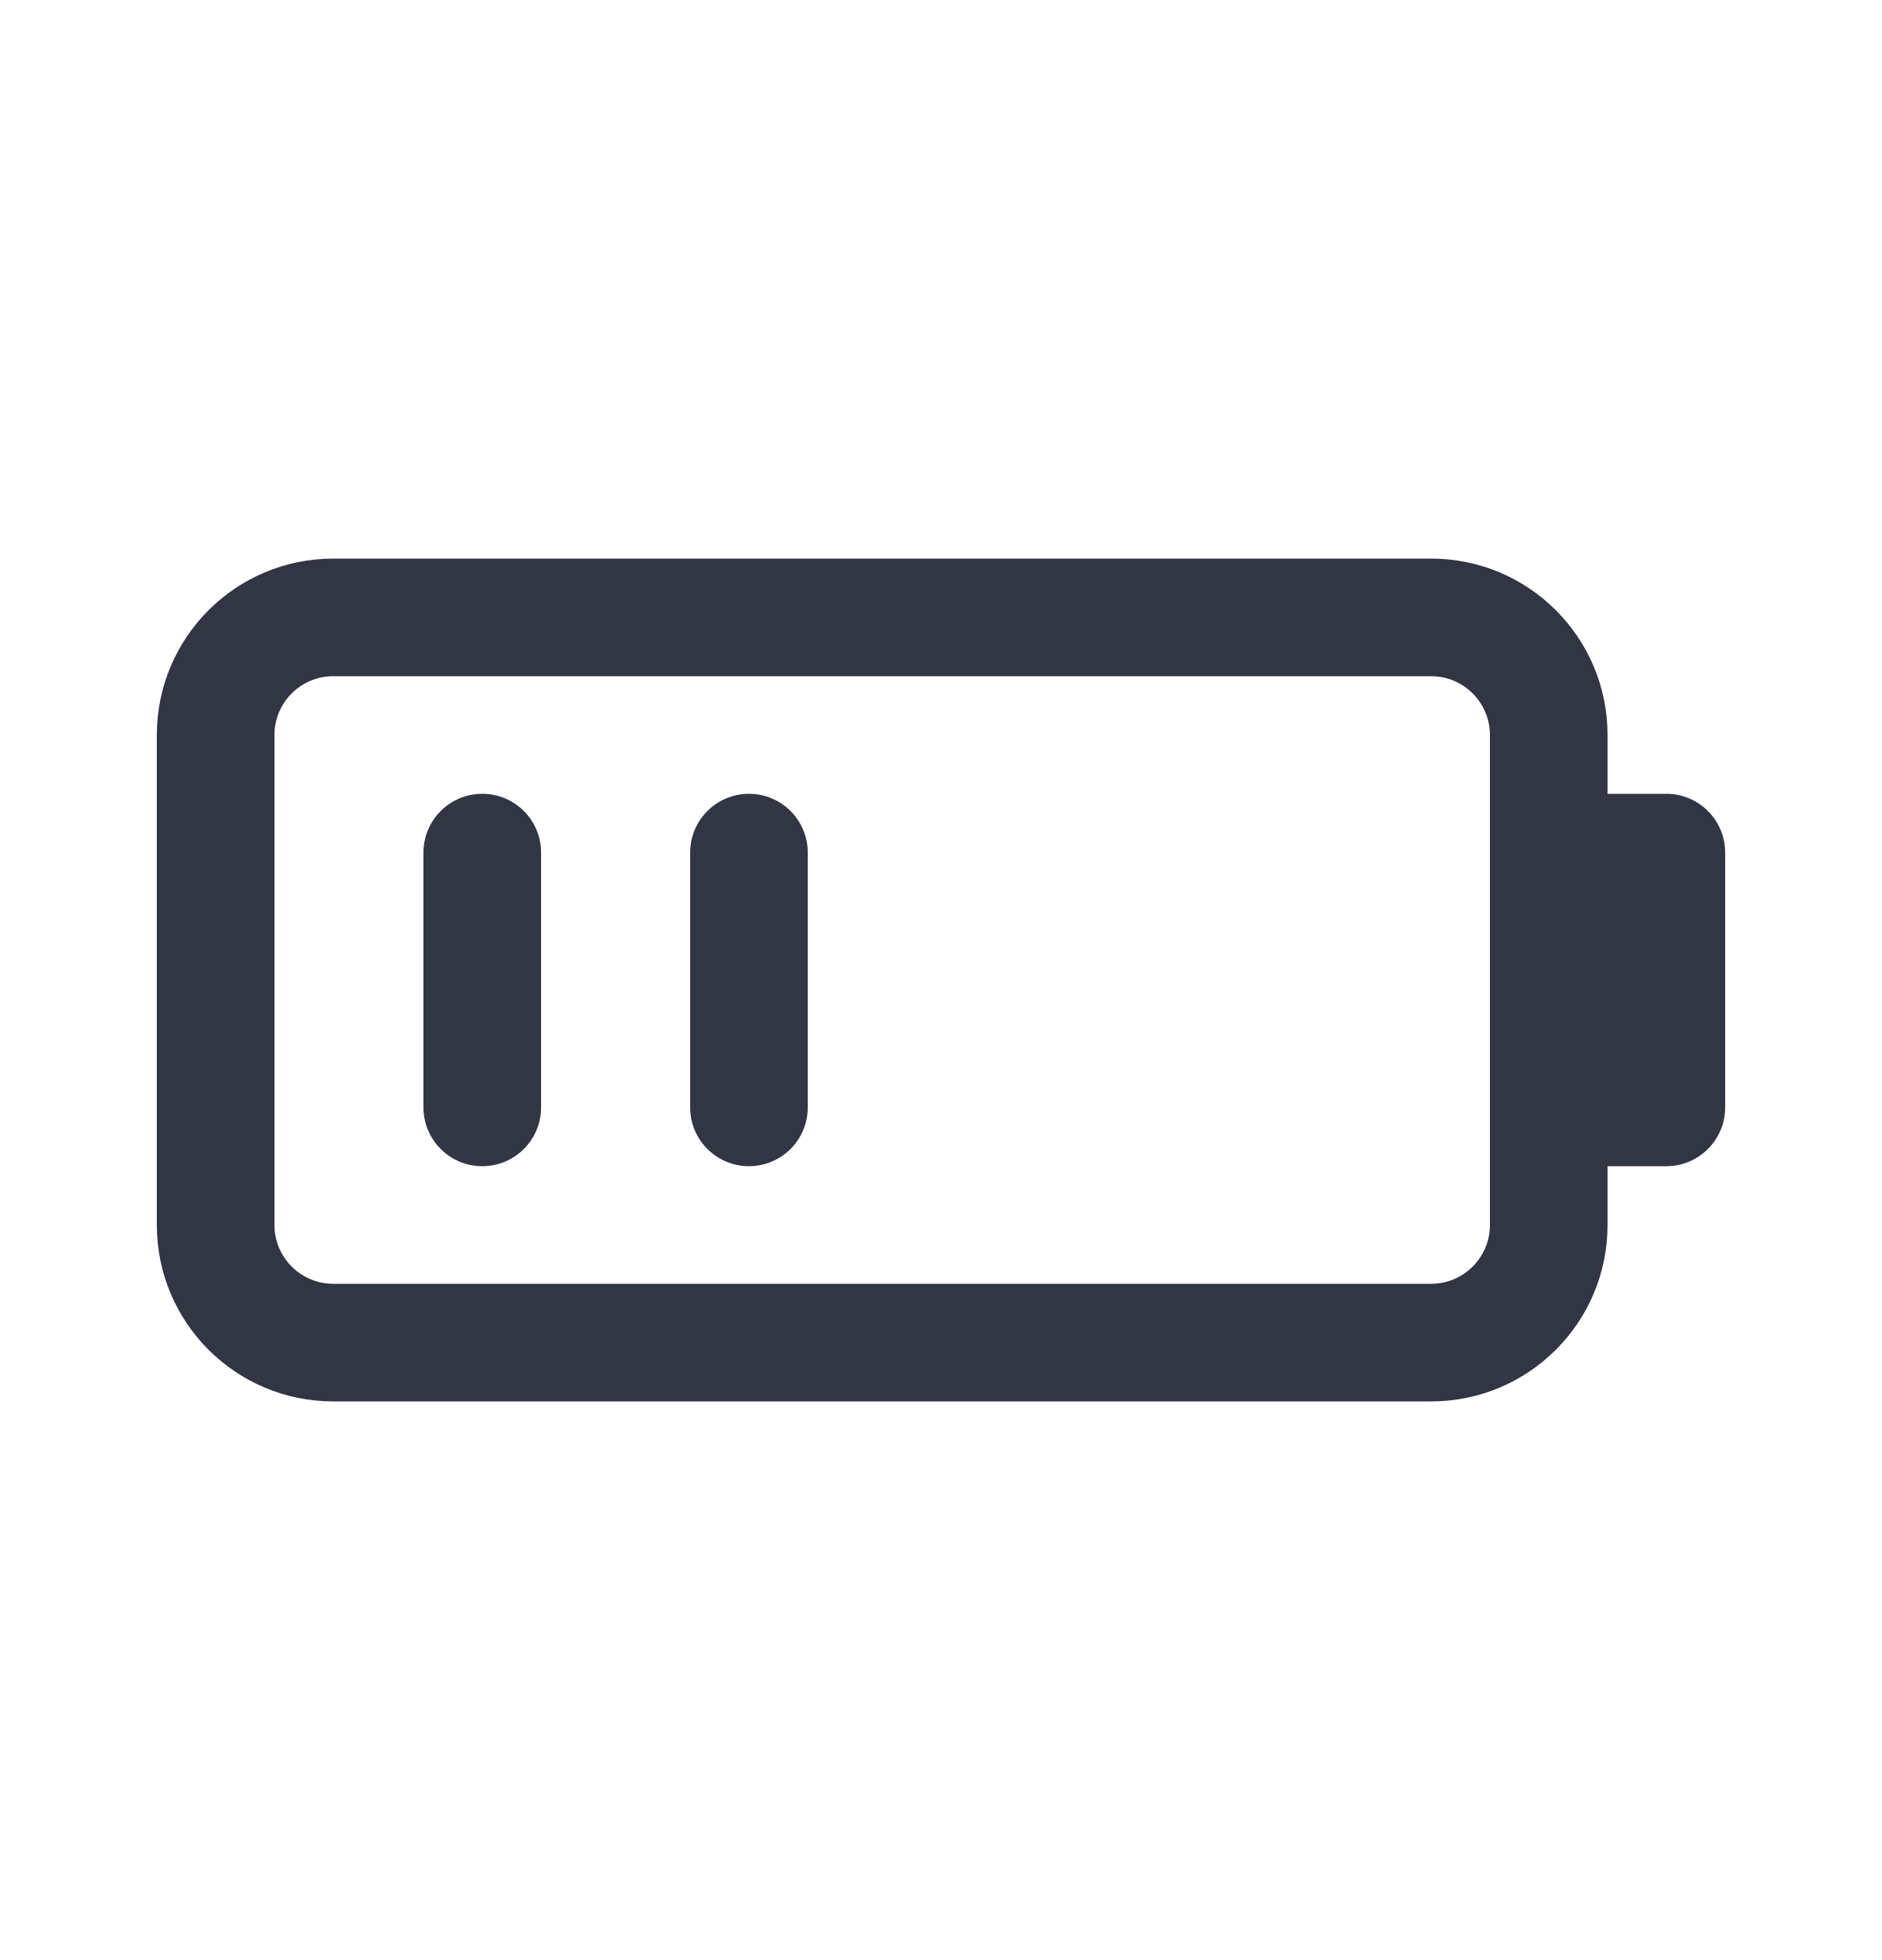
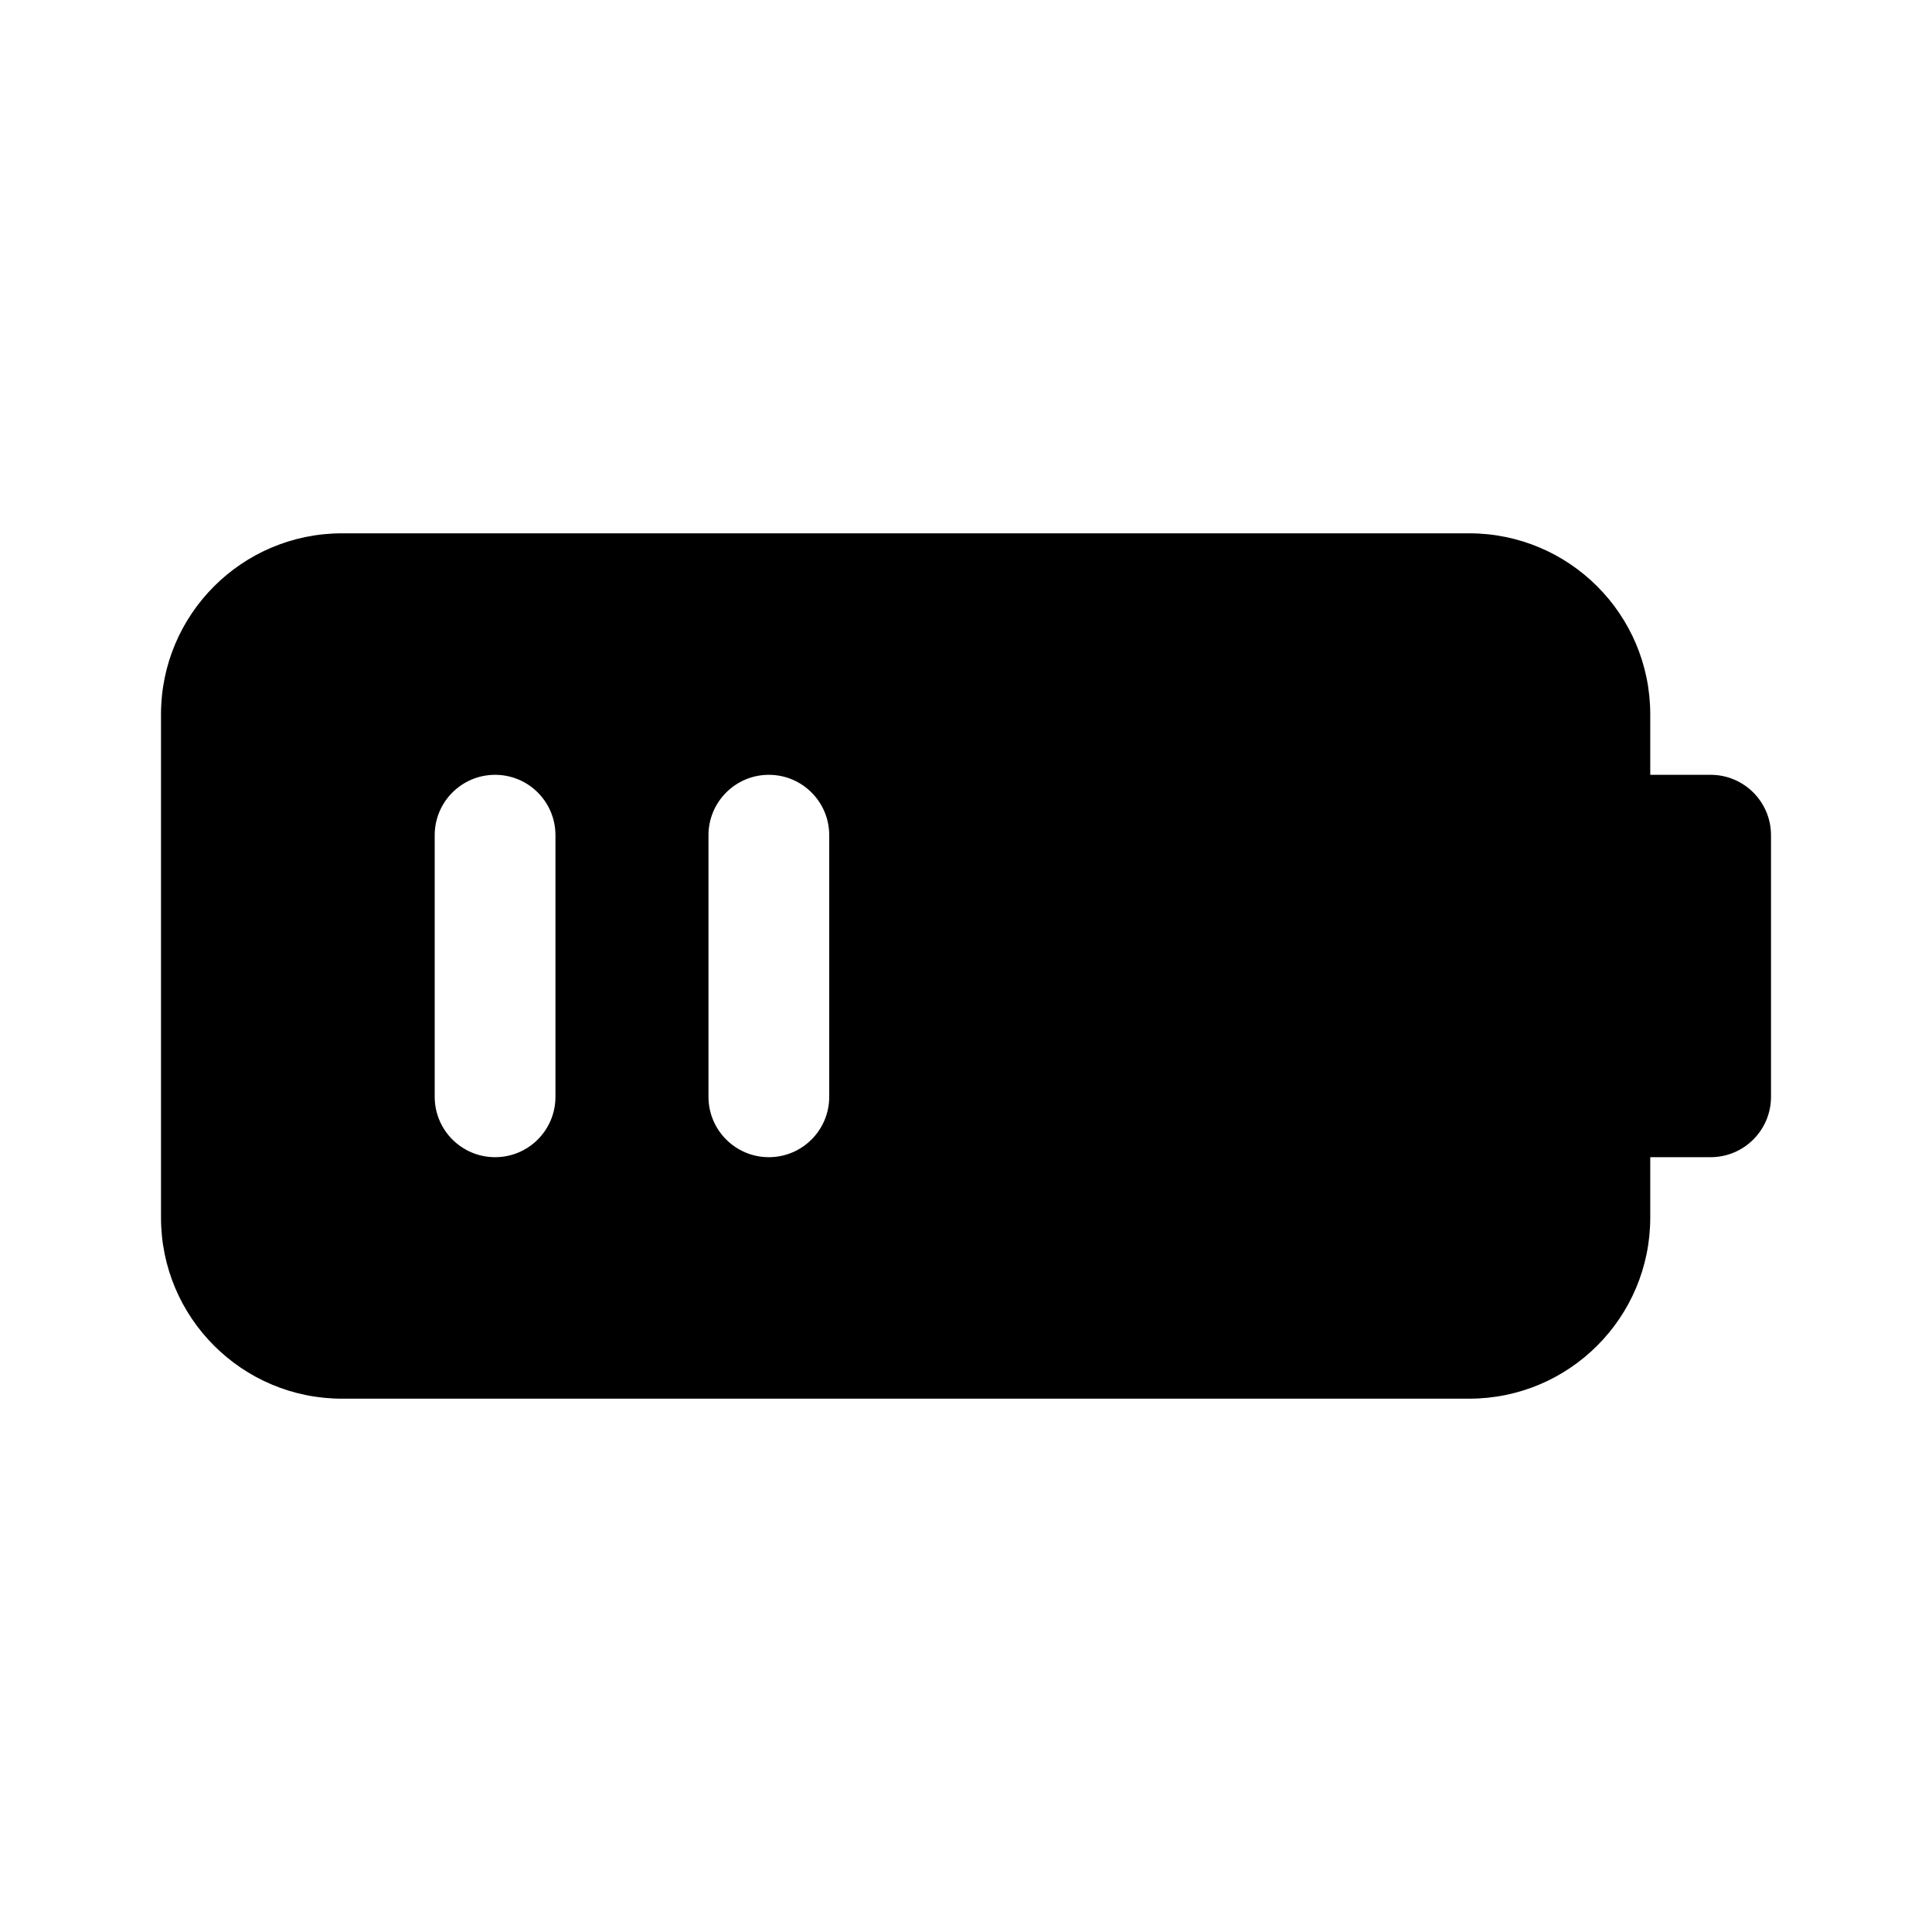
- <svg xmlns="http://www.w3.org/2000/svg" width="24" height="25" viewBox="0 0 24 25" fill="none">
-   <path d="M6.15 10.125C6.565 10.125 6.9 10.461 6.9 10.875V14.125C6.9 14.539 6.565 14.875 6.15 14.875C5.736 14.875 5.4 14.539 5.4 14.125V10.875C5.4 10.461 5.736 10.125 6.15 10.125Z" fill="#323544" />
-   <path d="M10.301 10.875C10.301 10.461 9.965 10.125 9.551 10.125C9.137 10.125 8.801 10.461 8.801 10.875V14.125C8.801 14.539 9.137 14.875 9.551 14.875C9.965 14.875 10.301 14.539 10.301 14.125V10.875Z" fill="#323544" />
-   <path fill-rule="evenodd" clip-rule="evenodd" d="M20.5 14.875H21.25C21.664 14.875 22 14.539 22 14.125V10.875C22 10.461 21.664 10.125 21.25 10.125H20.5V9.375C20.5 8.132 19.493 7.125 18.25 7.125H4.25C3.007 7.125 2 8.132 2 9.375V15.625C2 16.868 3.007 17.875 4.25 17.875H18.25C19.493 17.875 20.5 16.868 20.5 15.625V14.875ZM19 15.625C19 16.039 18.664 16.375 18.25 16.375H4.25C3.836 16.375 3.5 16.039 3.5 15.625V9.375C3.5 8.961 3.836 8.625 4.25 8.625L18.25 8.625C18.664 8.625 19 8.961 19 9.375V15.625Z" fill="#323544" />
+ <svg xmlns="http://www.w3.org/2000/svg" width="80" height="80" viewBox="0 0 24 24" fill="none" transform="rotate(0 0 0)">
+   <path d="M22 13.625C22 14.039 21.664 14.375 21.25 14.375H20.5V15.125C20.5 16.368 19.493 17.375 18.25 17.375H4.25C3.007 17.375 2 16.368 2 15.125V8.875C2 7.632 3.007 6.625 4.25 6.625H18.25C19.493 6.625 20.5 7.632 20.5 8.875V9.625H21.25C21.664 9.625 22 9.961 22 10.375V13.625ZM6.9 10.375C6.9 9.961 6.565 9.625 6.15 9.625C5.736 9.625 5.4 9.961 5.4 10.375V13.625C5.4 14.039 5.736 14.375 6.15 14.375C6.565 14.375 6.9 14.039 6.9 13.625V10.375ZM9.551 9.625C9.137 9.625 8.801 9.961 8.801 10.375V13.625C8.801 14.039 9.137 14.375 9.551 14.375C9.965 14.375 10.301 14.039 10.301 13.625V10.375C10.301 9.961 9.965 9.625 9.551 9.625Z" fill="#000000" />
</svg>
